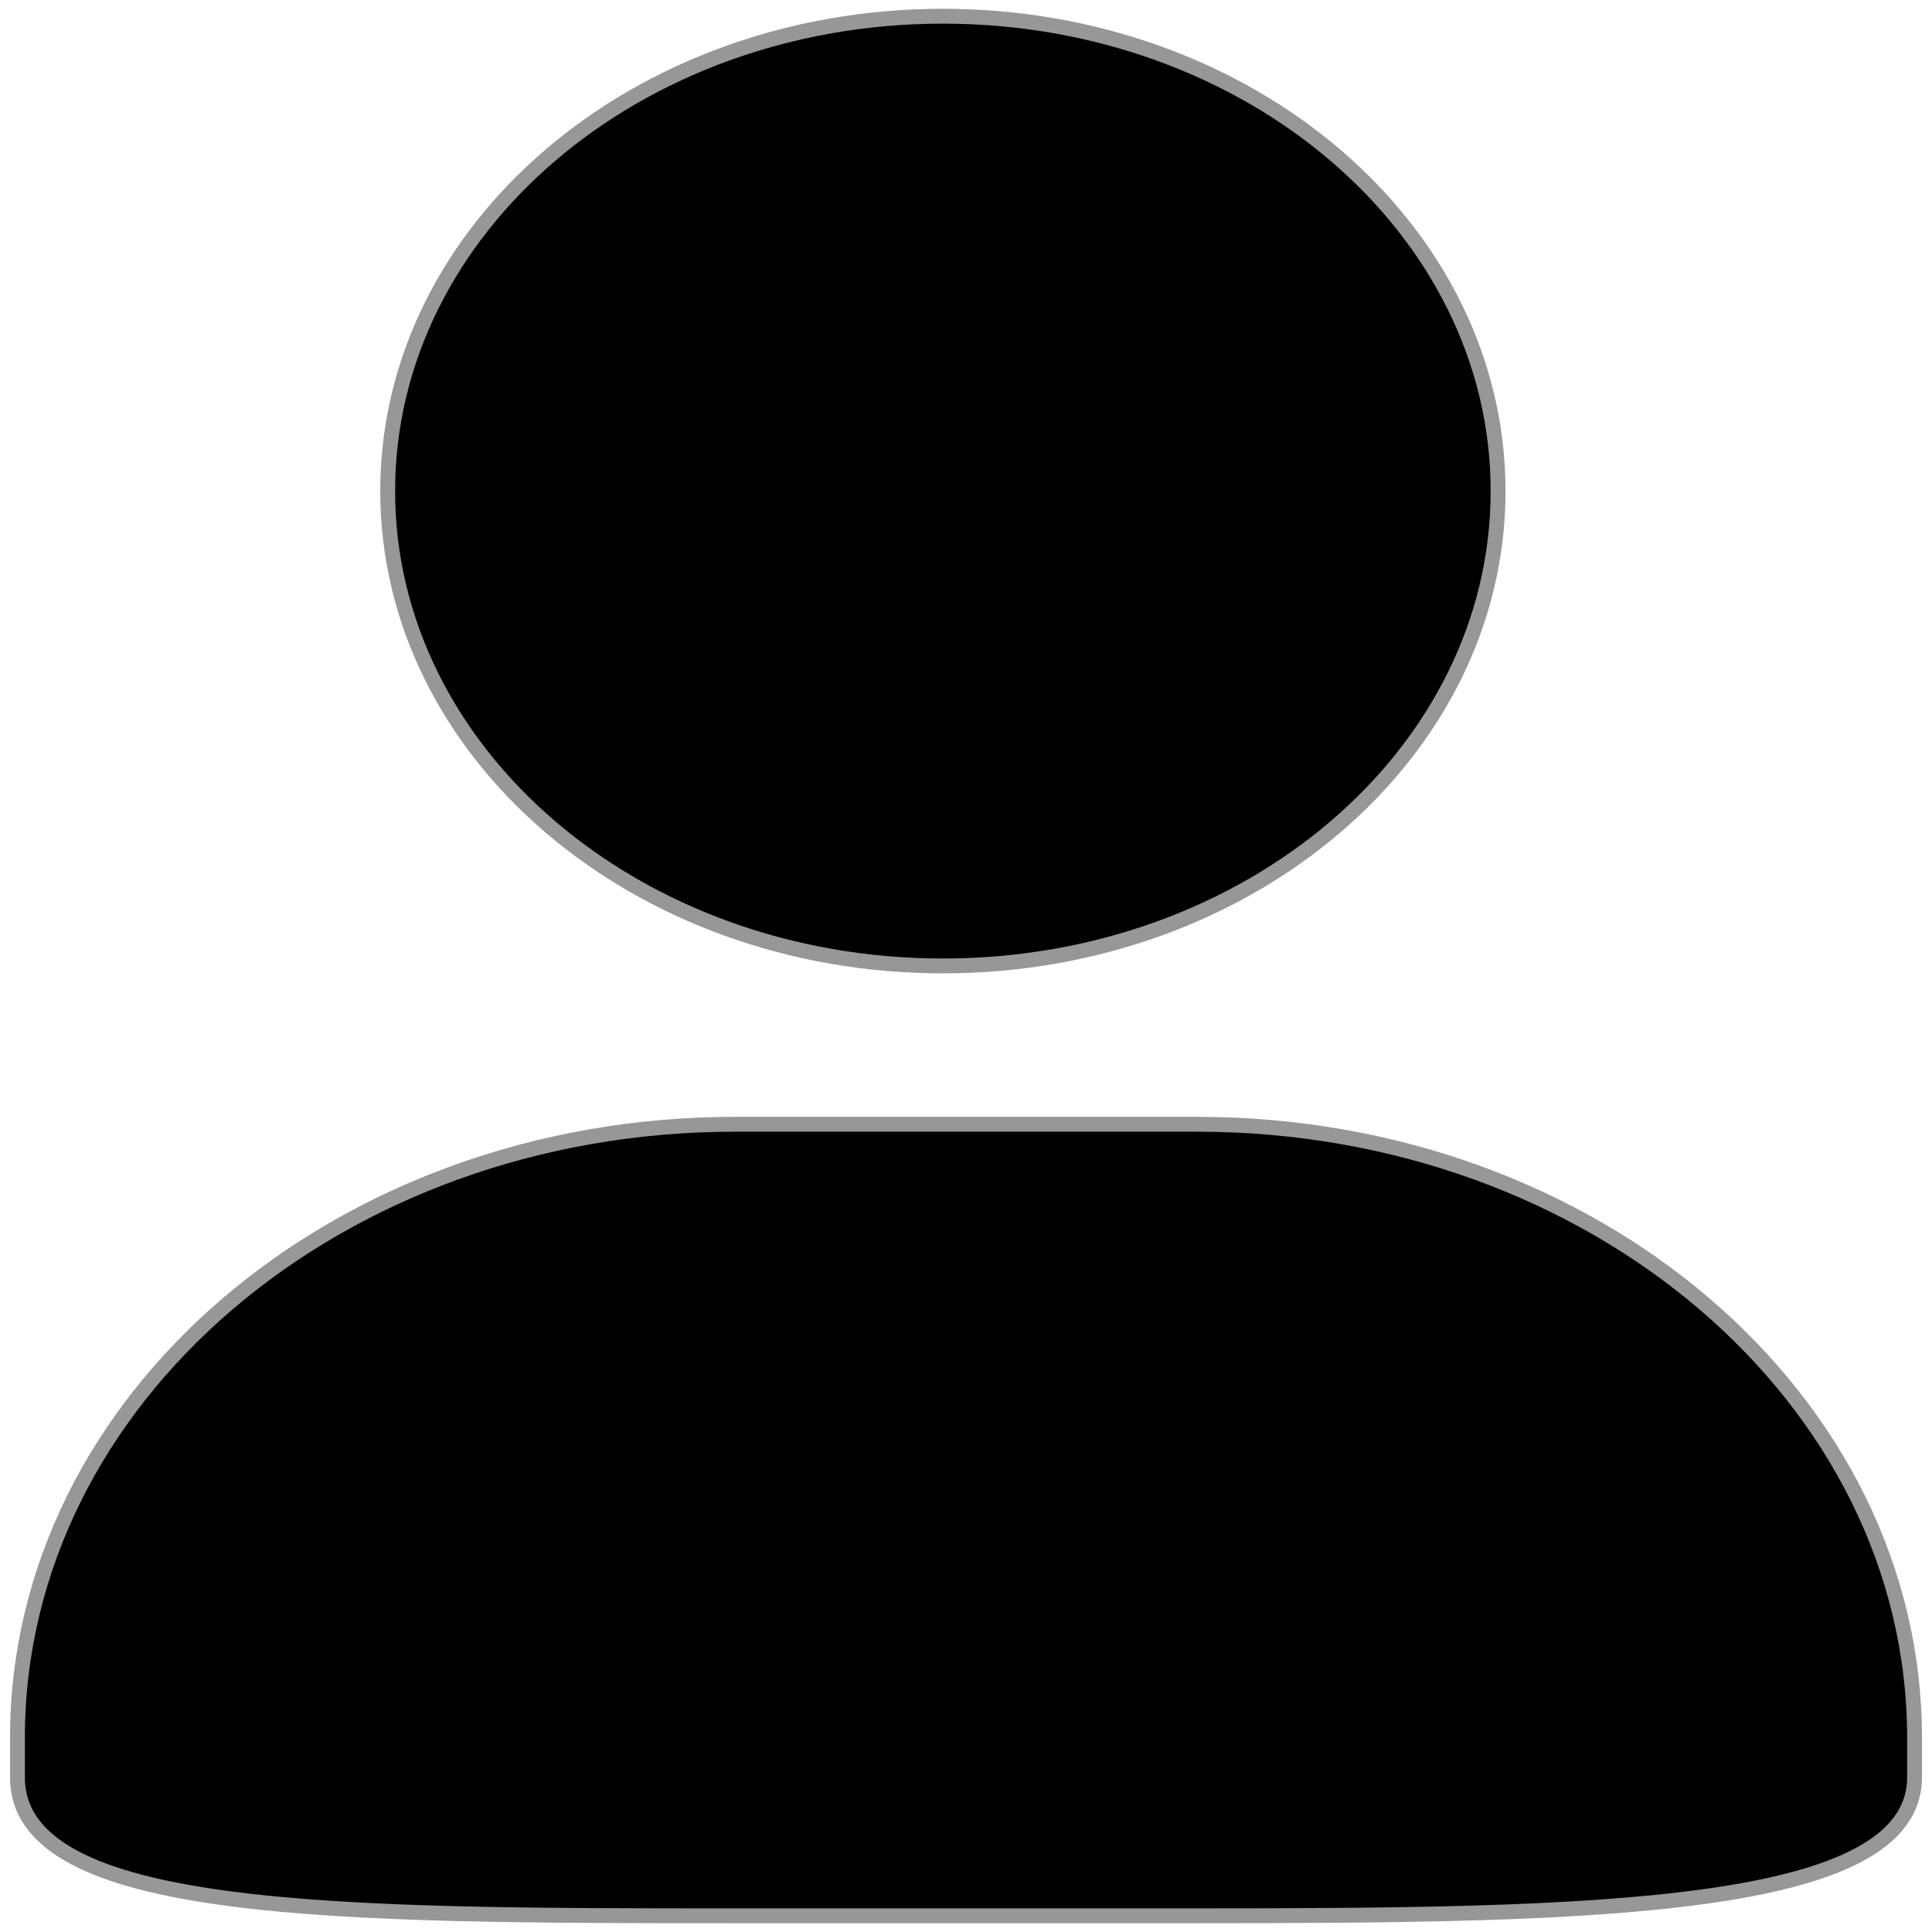
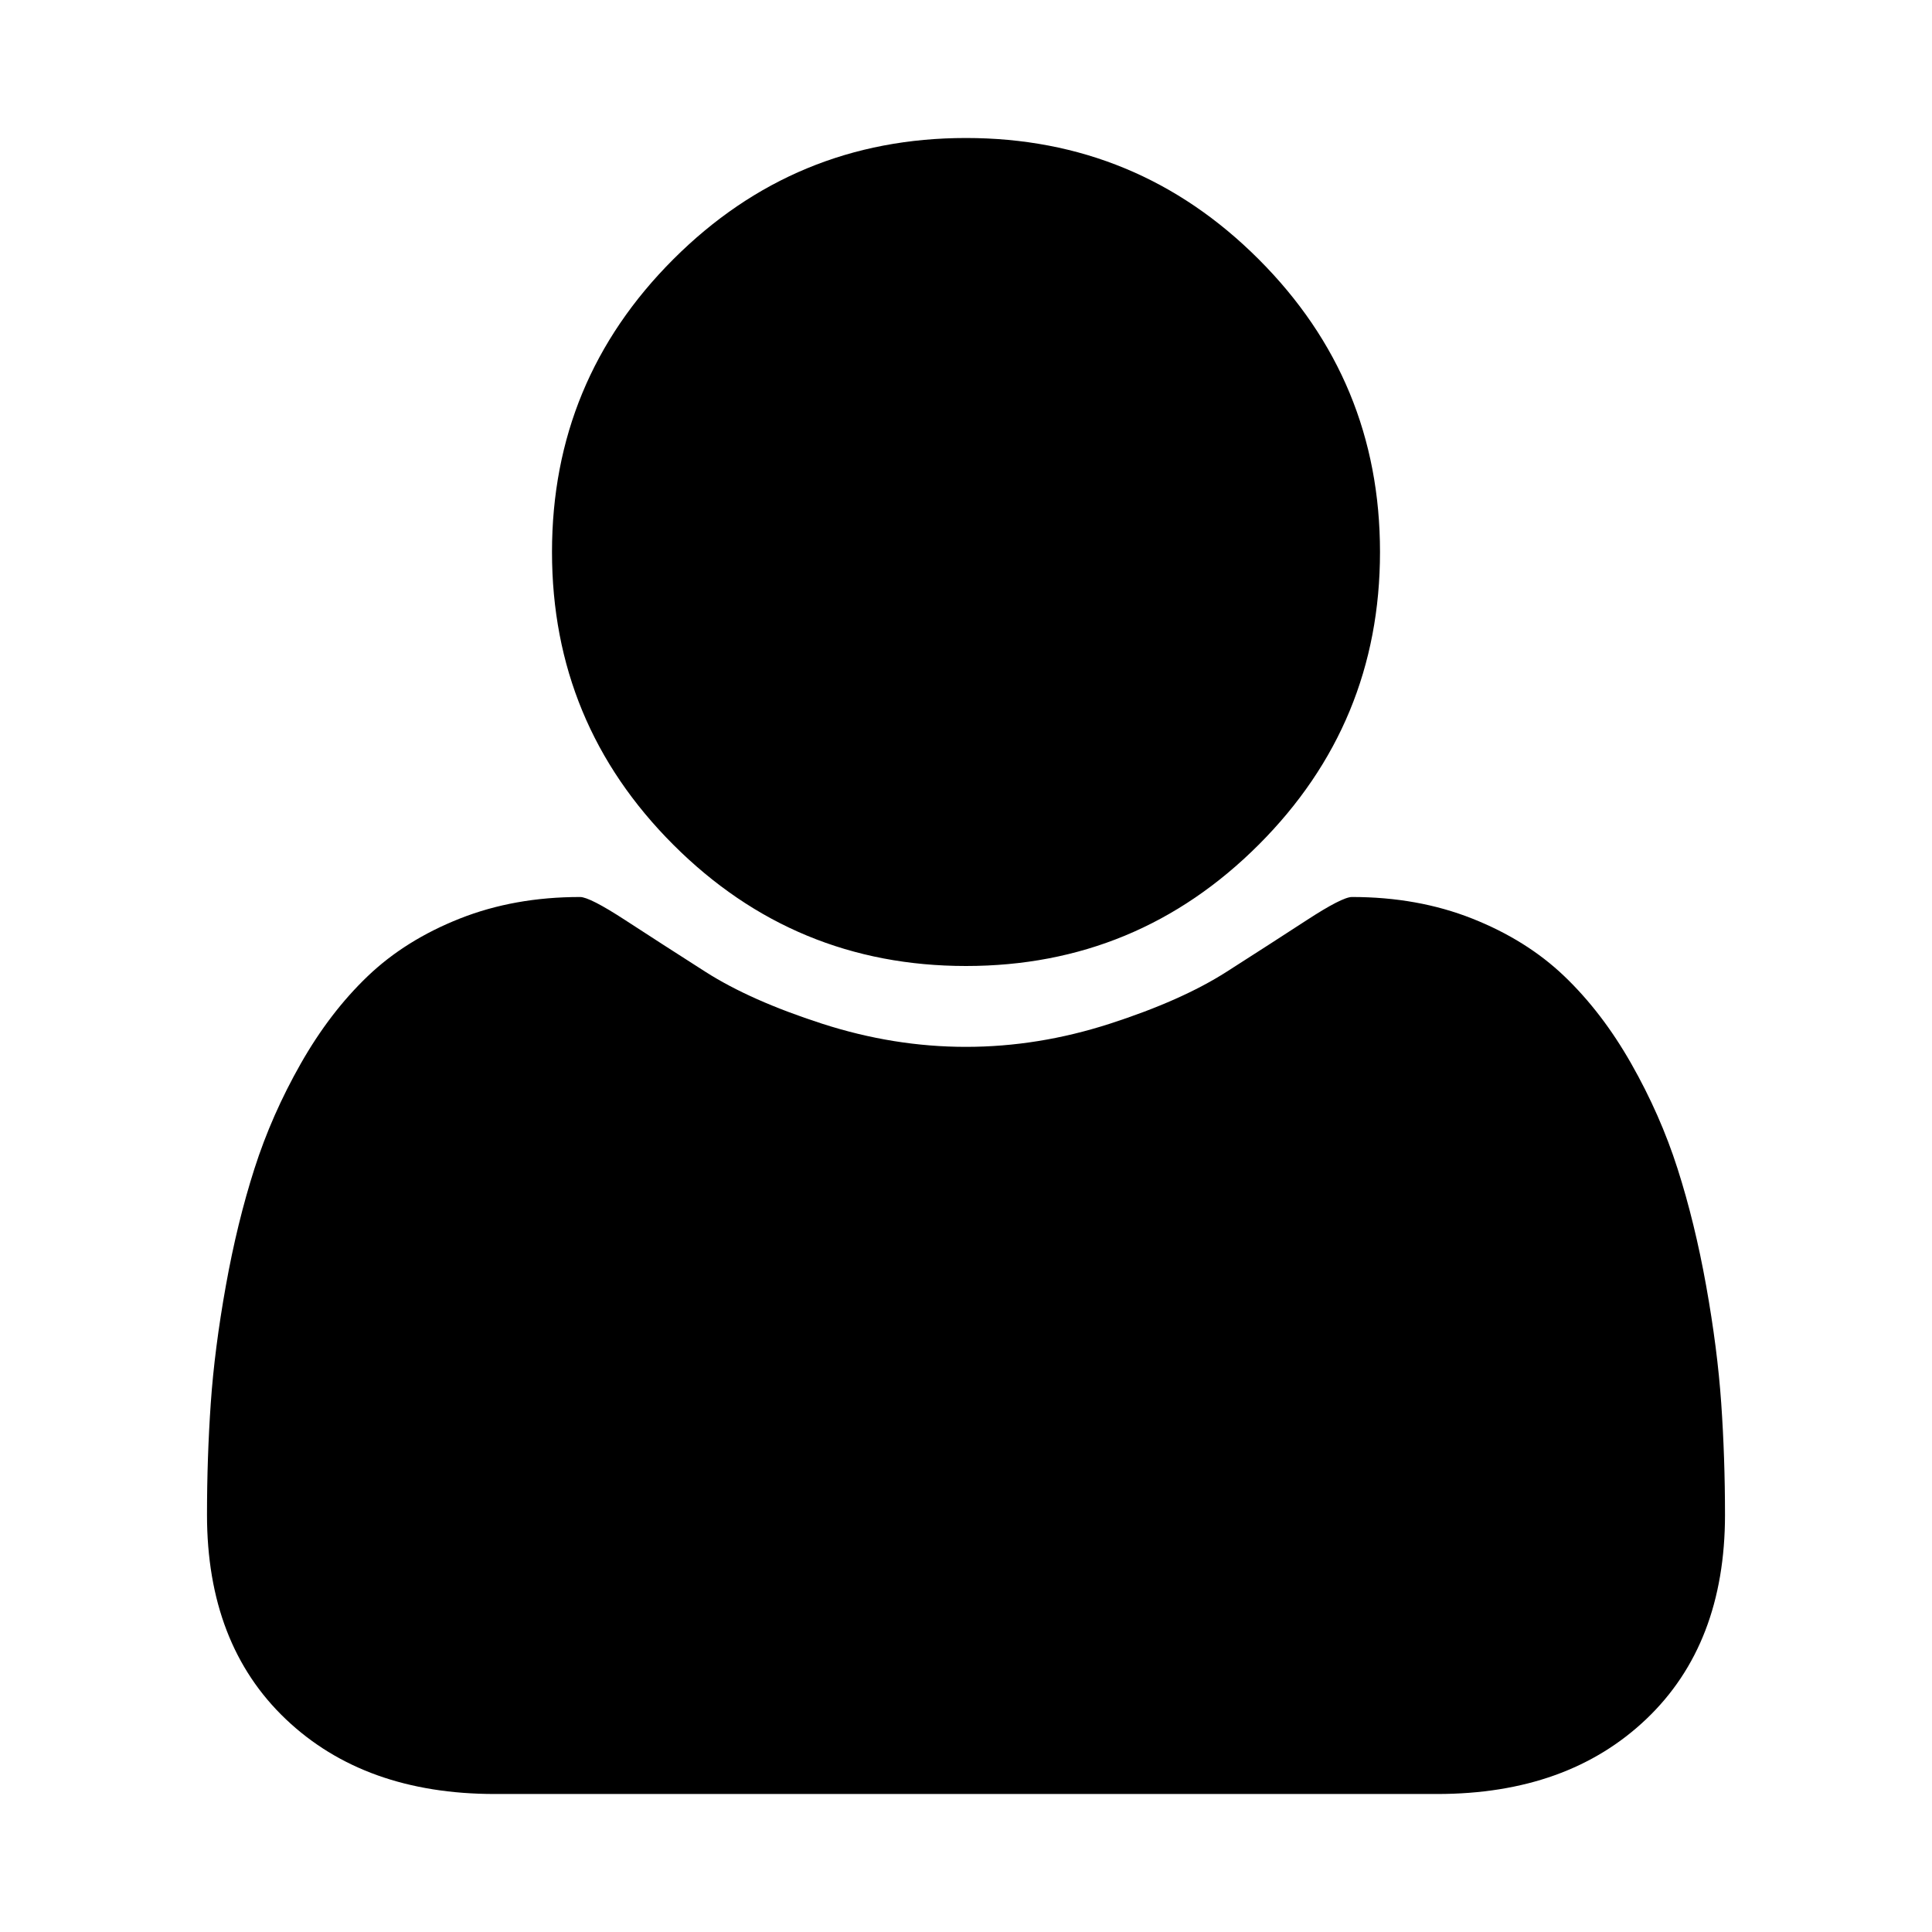
- <svg xmlns="http://www.w3.org/2000/svg" width="130" height="130">
-   <path d="M63.444 64.996c20.633 0 37.359-14.308 37.359-31.953 0-17.649-16.726-31.952-37.359-31.952-20.631 0-37.36 14.303-37.358 31.952 0 17.645 16.727 31.953 37.359 31.953zM80.57 75.65H49.434c-26.652 0-48.26 18.477-48.26 41.27v2.664c0 9.316 21.608 9.325 48.26 9.325H80.57c26.649 0 48.256-.344 48.256-9.325v-2.663c0-22.794-21.605-41.271-48.256-41.271z" stroke="#979797" />
+ <svg xmlns="http://www.w3.org/2000/svg" t="1552559297927" class="icon" style="" viewBox="0 0 1024 1024" version="1.1" p-id="8516" width="200" height="200">
+   <defs>
+     <style type="text/css">html, * {  }
+ </style>
+   </defs>
+   <path d="M914.286 802.857q0 68.571-41.714 108.286t-110.857 39.714H262.286q-69.143 0-110.857-39.714T109.714 802.857q0-30.286 2-59.143t8-62.286T134.857 619.429t24.571-55.714 35.429-46.286 48.857-30.571T307.429 475.429q5.143 0 24 12.286t42.571 27.429 61.714 27.429T512 554.857t76.286-12.286 61.714-27.429 42.571-27.429 24-12.286q34.857 0 63.714 11.429t48.857 30.571 35.429 46.286 24.571 55.714 15.143 62 8 62.286 2 59.143z m-182.857-510.286q0 90.857-64.286 155.143T512 512 356.857 447.714 292.571 292.571t64.286-155.143T512 73.143t155.143 64.286T731.429 292.571z" p-id="8517" />
</svg>
